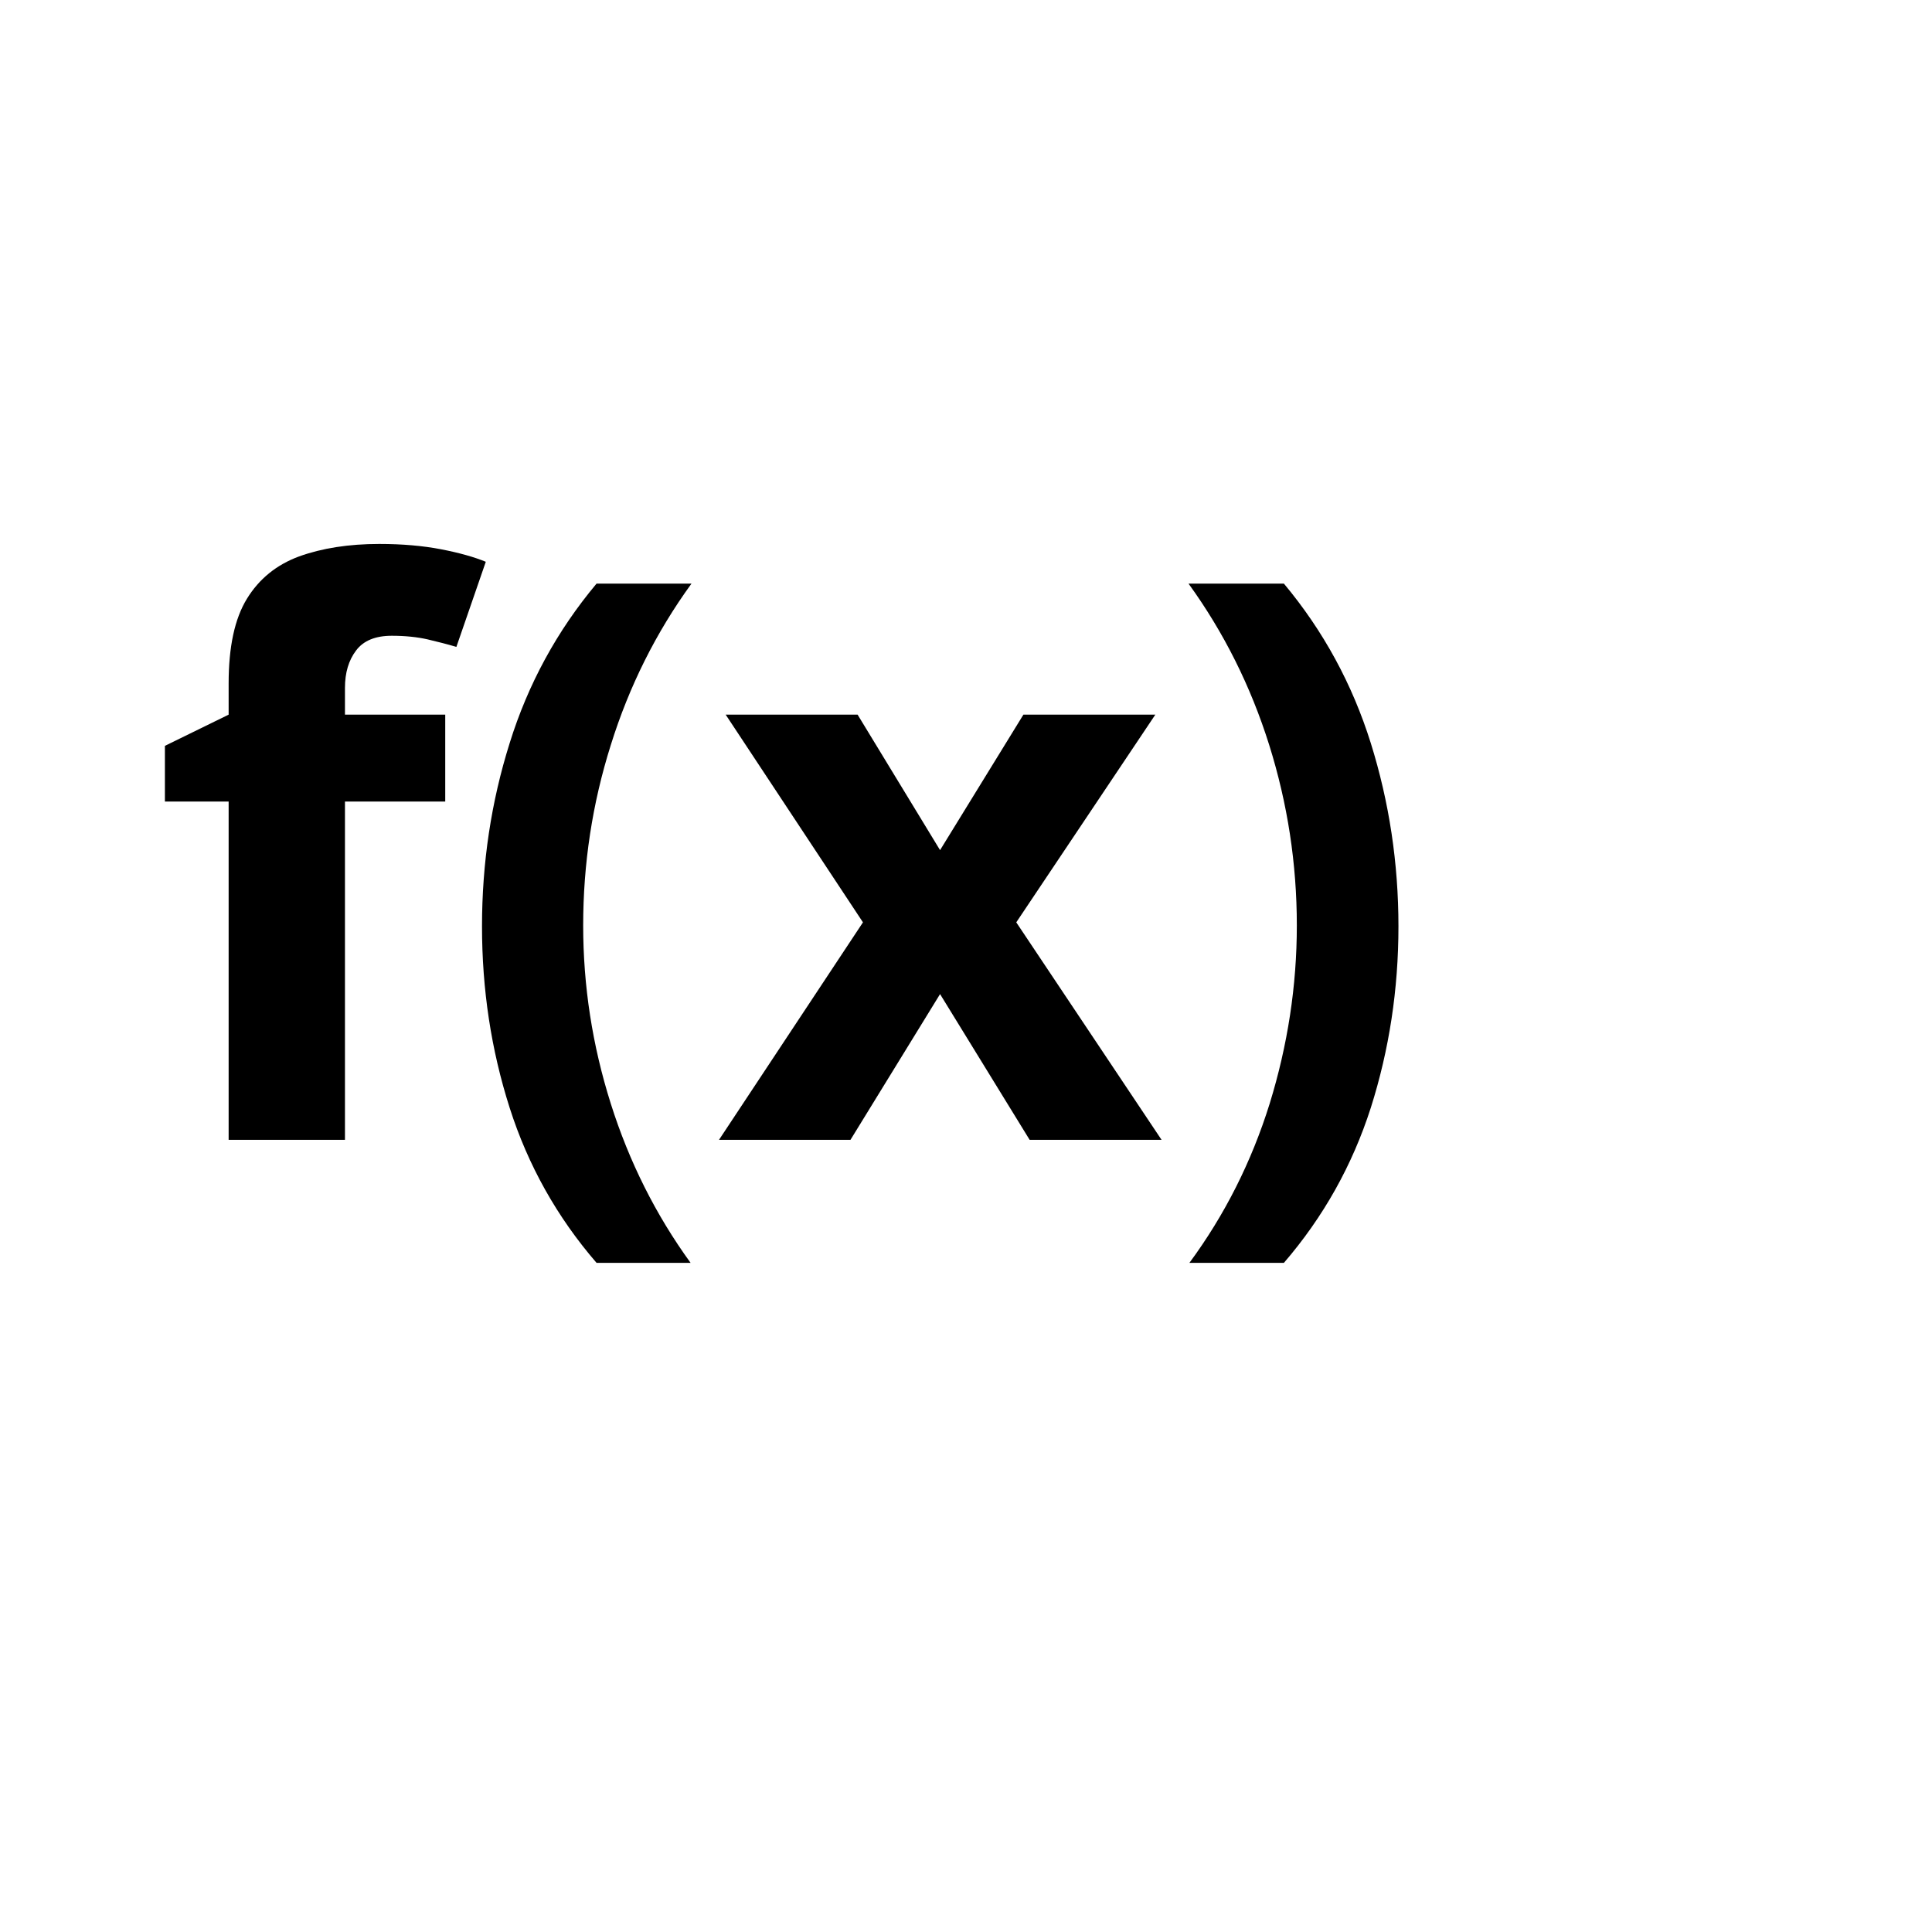
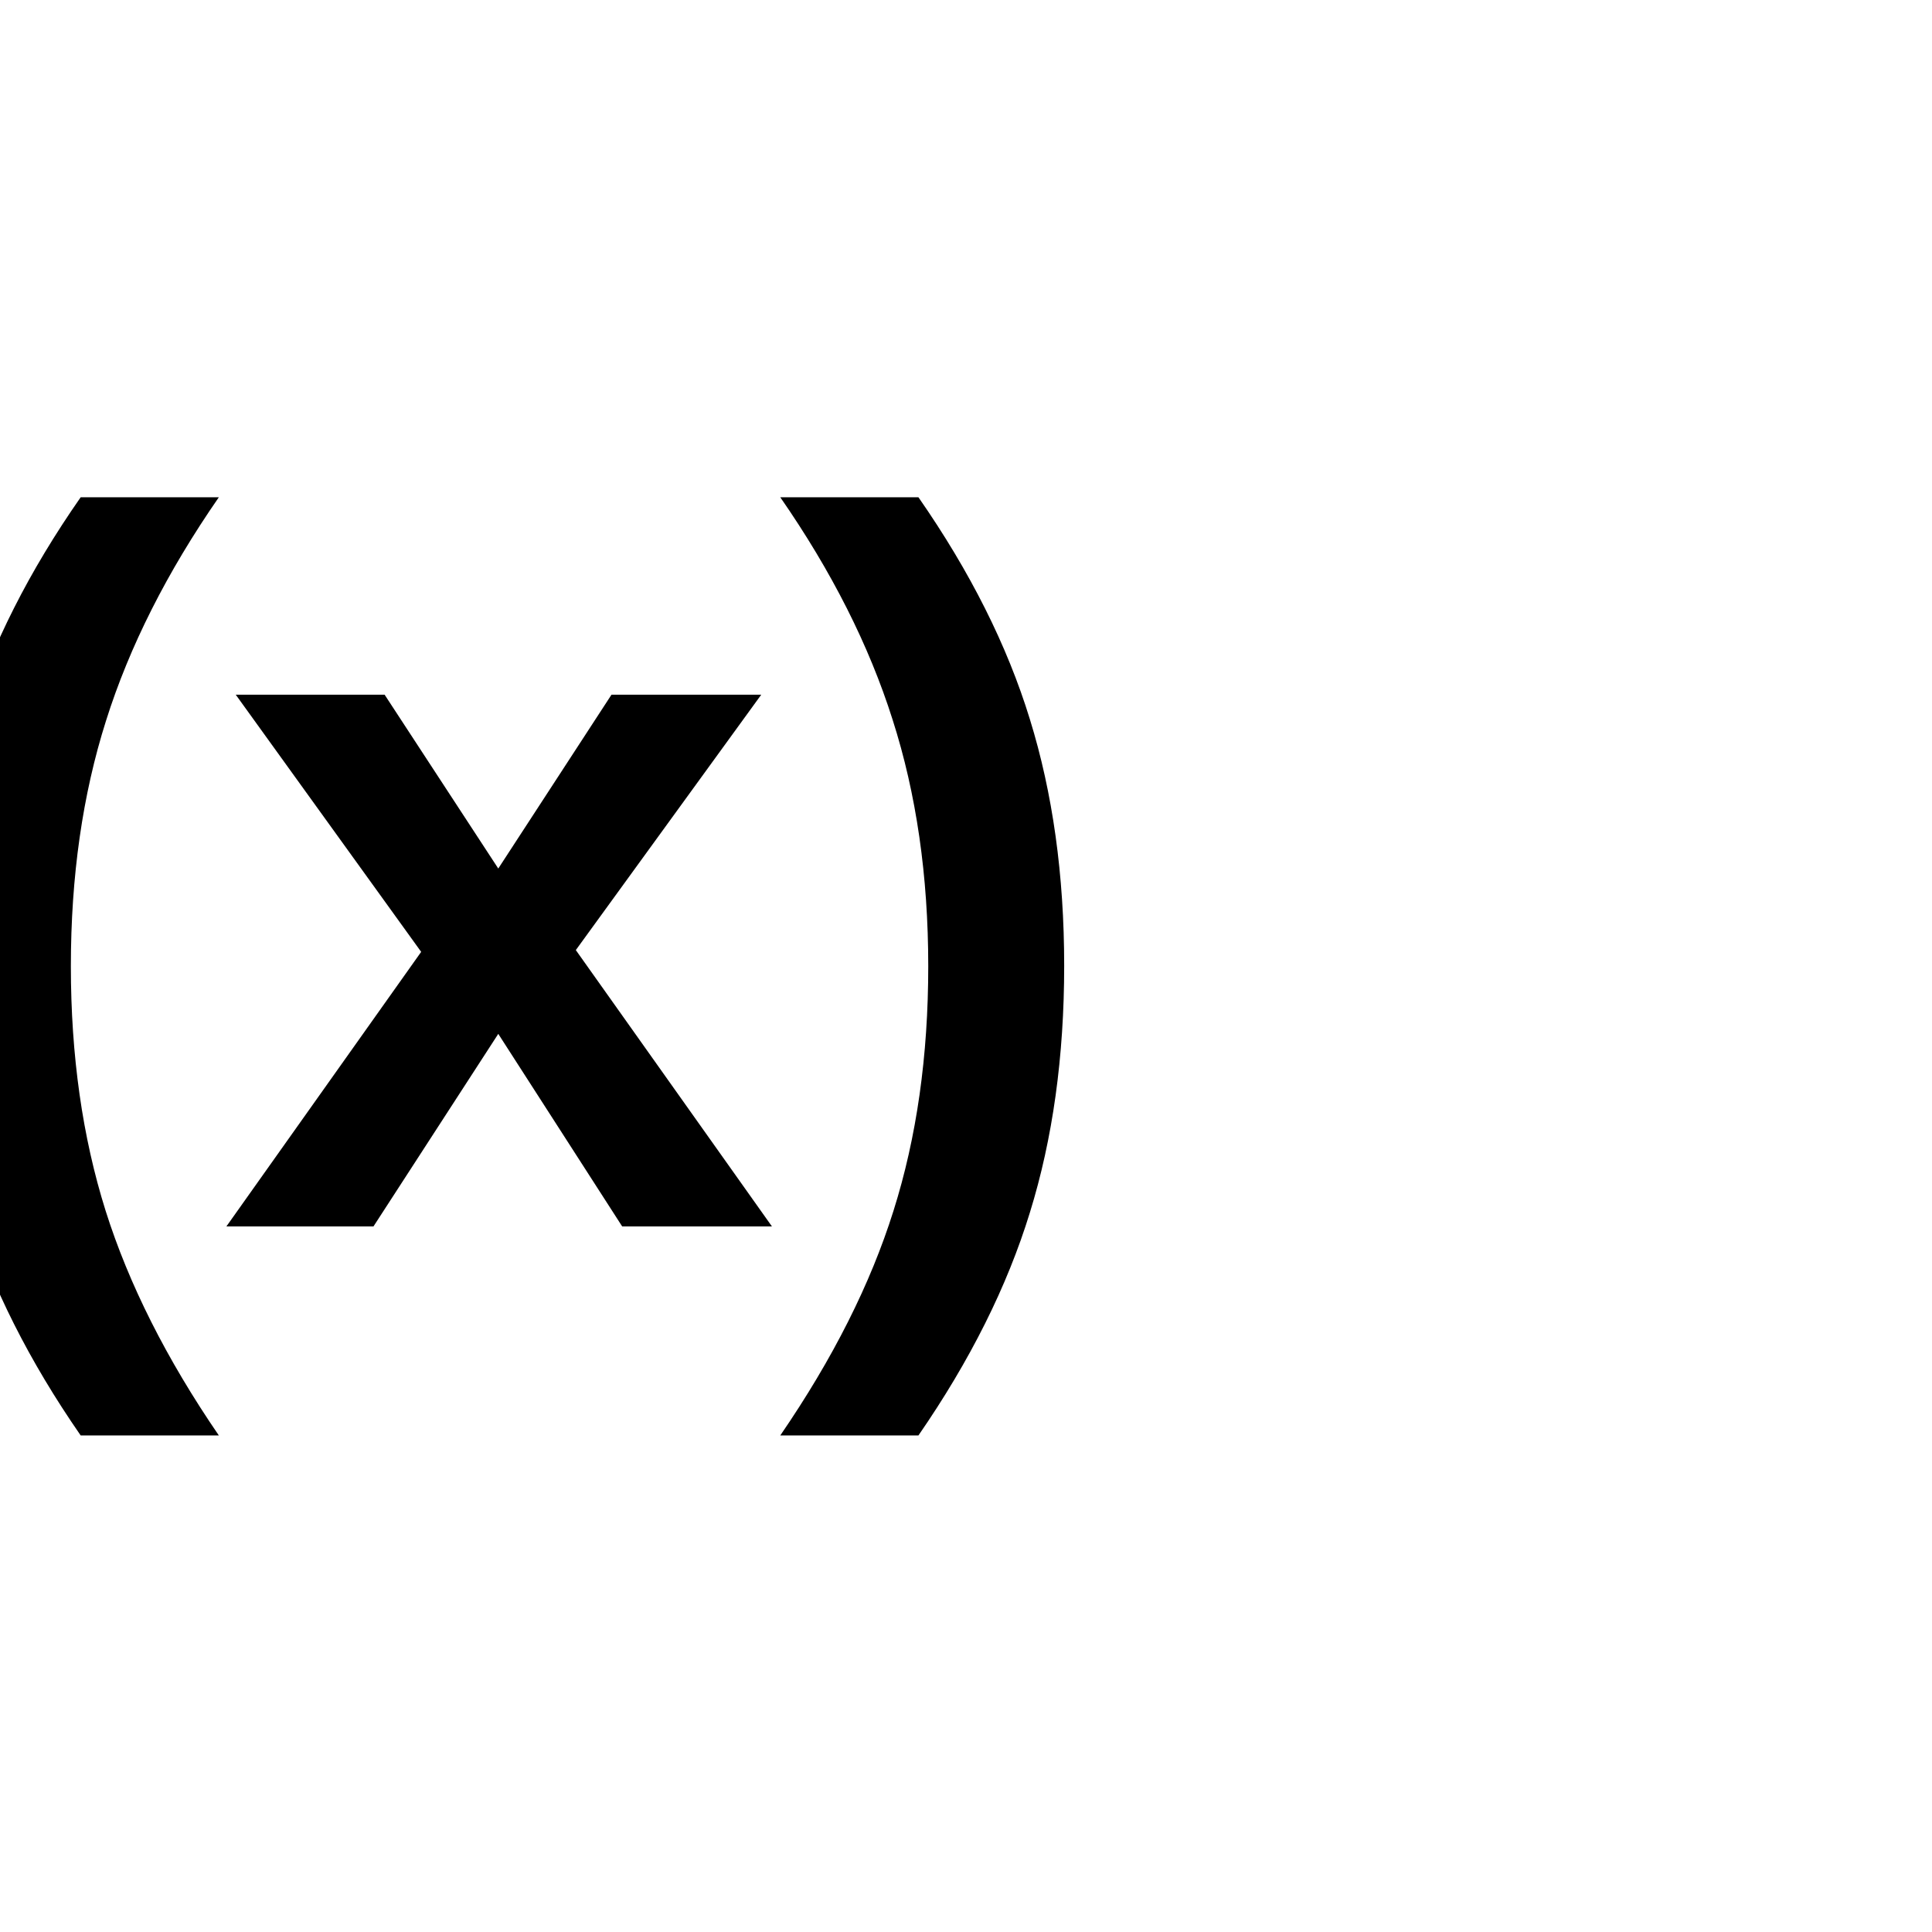
<svg xmlns="http://www.w3.org/2000/svg" width="256" height="256" viewBox="0 0 67.733 67.733" version="1.1" id="svg5">
  <defs id="defs2" />
  <g id="layer2">
    <rect style="fill-opacity: 0%;stroke:none;stroke-width:7.027" id="rect849" width="67.733" height="67.733" x="0" y="0" />
  </g>
  <g id="layer1">
-     <text xml:space="preserve" style="font-weight:bold;font-size:27.316px;line-height:1.25;font-family:sans-serif;-inkscape-font-specification:'sans-serif Bold';fill:#000000;fill-opacity:1;stroke-width:0.366" x="5.233" y="39.964" id="text8876">
-       <tspan id="tspan8874" style="fill:#000000;fill-opacity:1;stroke-width:0.366" x="5.233" y="39.964">f(x)</tspan>
+     <text xml:space="preserve" style="font-weight:bold;font-size:35.278px;line-height:1.25;font-family:sans-serif;-inkscape-font-specification:'sans-serif Bold';fill:#000000;fill-opacity:1;stroke-width:0.366" x="34.573" y="42.996" id="text8876">
+       <tspan id="tspan8874" style="font-style:normal;font-variant:normal;font-weight:bold;font-stretch:normal;font-size:35.278px;font-family:Arial;-inkscape-font-specification:'Arial Bold';text-align:center;text-anchor:middle;fill:#000000;fill-opacity:1;stroke-width:0.366" x="34.573" y="42.996">f(x)</tspan>
    </text>
  </g>
</svg>
